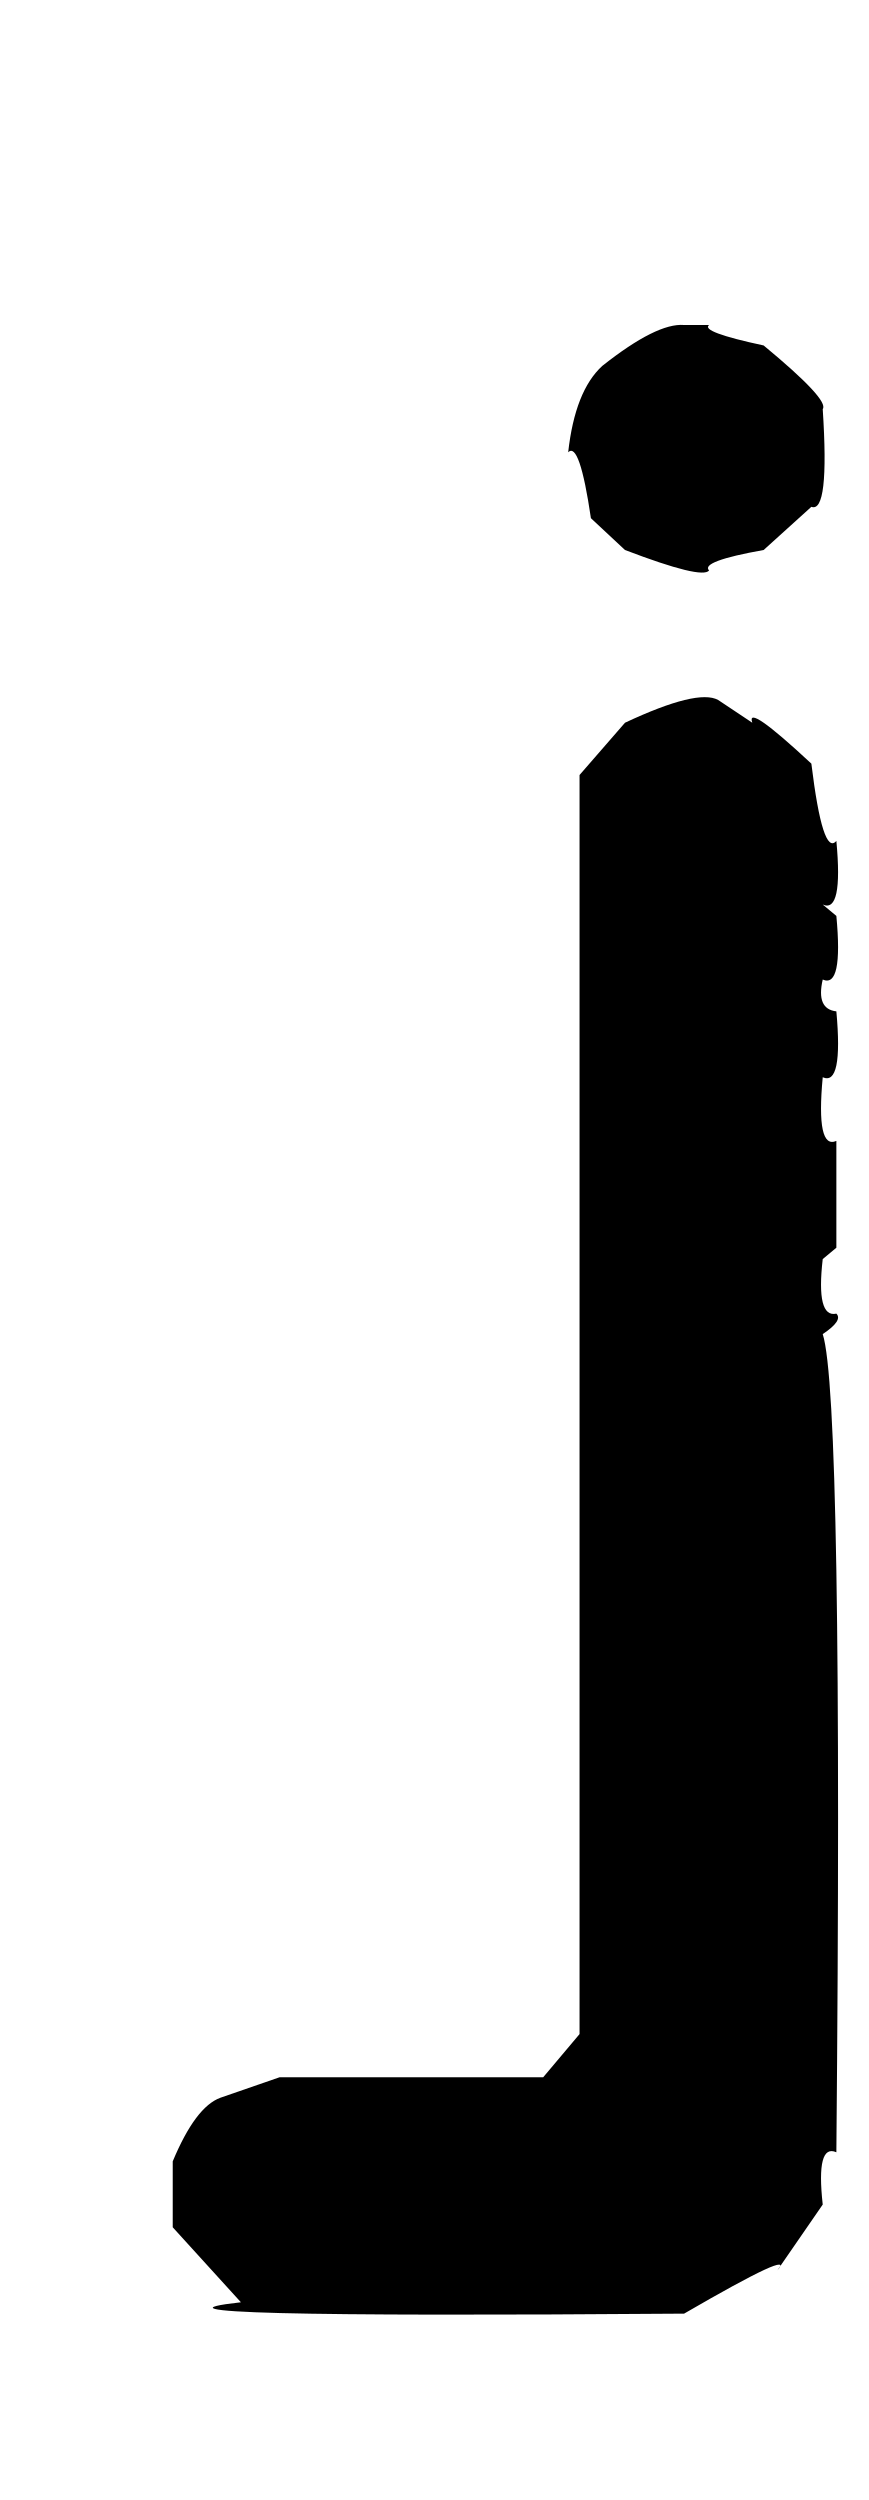
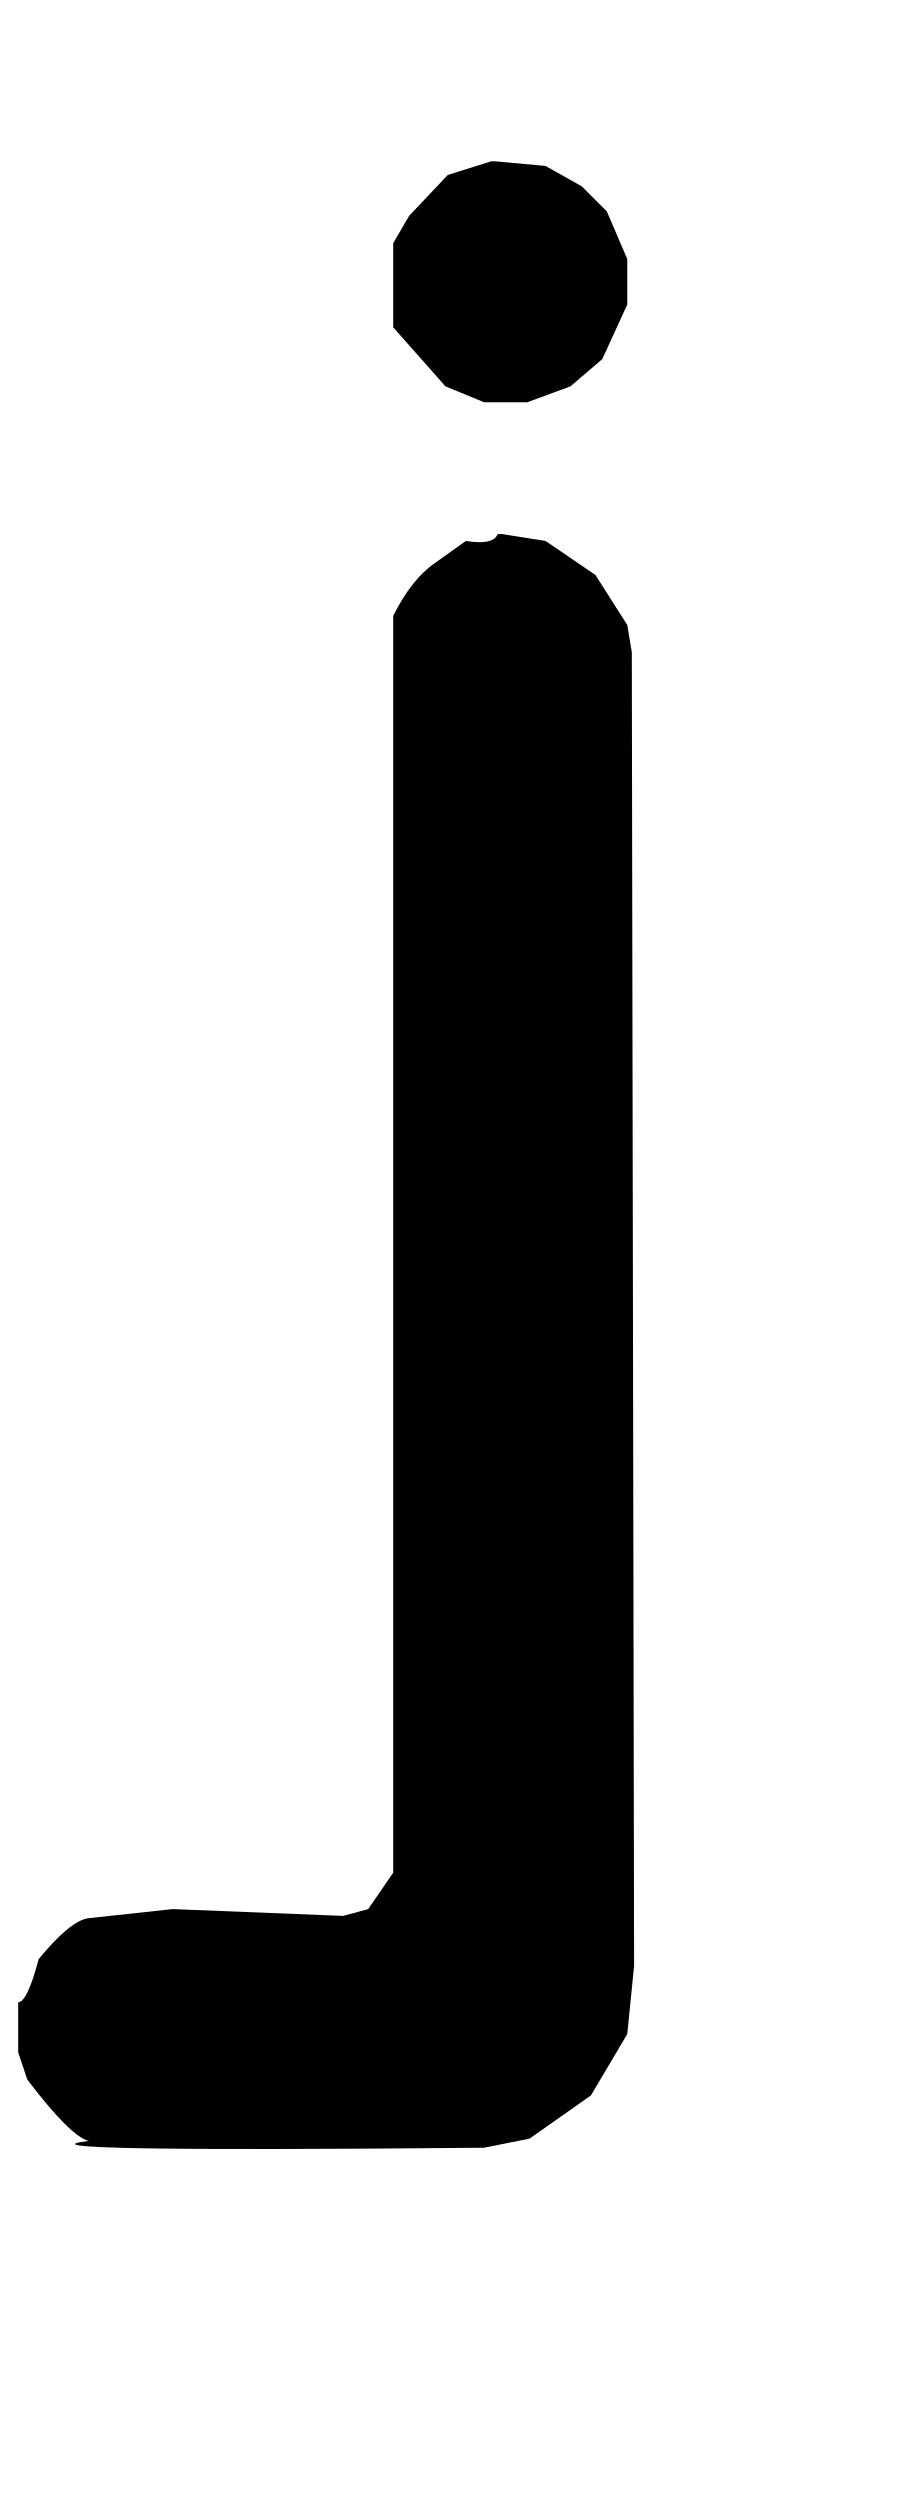
- <svg xmlns="http://www.w3.org/2000/svg" viewBox="0 0 382 1100" width="382" height="1100">
+ <svg xmlns="http://www.w3.org/2000/svg" viewBox="0 0 402 1100" width="402" height="1100">
  <g transform="translate(0,800) scale(1,-1)">
-     <path d="M331 482Q328 491 357 464Q362 423 368 430Q371 398 362 402L368 397Q371 365 362 369Q359 356 368 355Q371 322 362 326Q359 294 368 298V251L362 246Q359 220 368 222Q371 219 362 213Q371 185 368 -147Q359 -143 362 -170L342 -199Q351 -189 301 -218Q43 -220 106 -213L76 -180V-151Q86 -127 97 -123L123 -114H239L255 -95V459L275 482Q307 497 316 492ZM312 657Q308 654 336 648Q365 624 362 620Q365 574 357 577L336 558Q308 553 312 549Q309 545 275 558L260 572Q255 606 250 601Q253 628 265 639Q289 658 301 657Z" fill="#000" />
+     <path d="M221 565 240 562 262 547 276 525 278 513 279 -65 276 -95 260 -122 233 -141 213 -145Q0 -147 39 -142Q31 -140 12 -115L8 -103V-81Q12 -81 17 -62Q31 -45 39 -44L76 -40L151 -43L162 -40L173 -24V529Q181 545 191 552L205 562Q217 560 219 565ZM218 729 240 727 256 718 267 707 276 686V666L265 642L251 630L232 623H213L196 630L173 656V693L180 705L197 723L216 729Z" fill="#000" />
  </g>
</svg>
